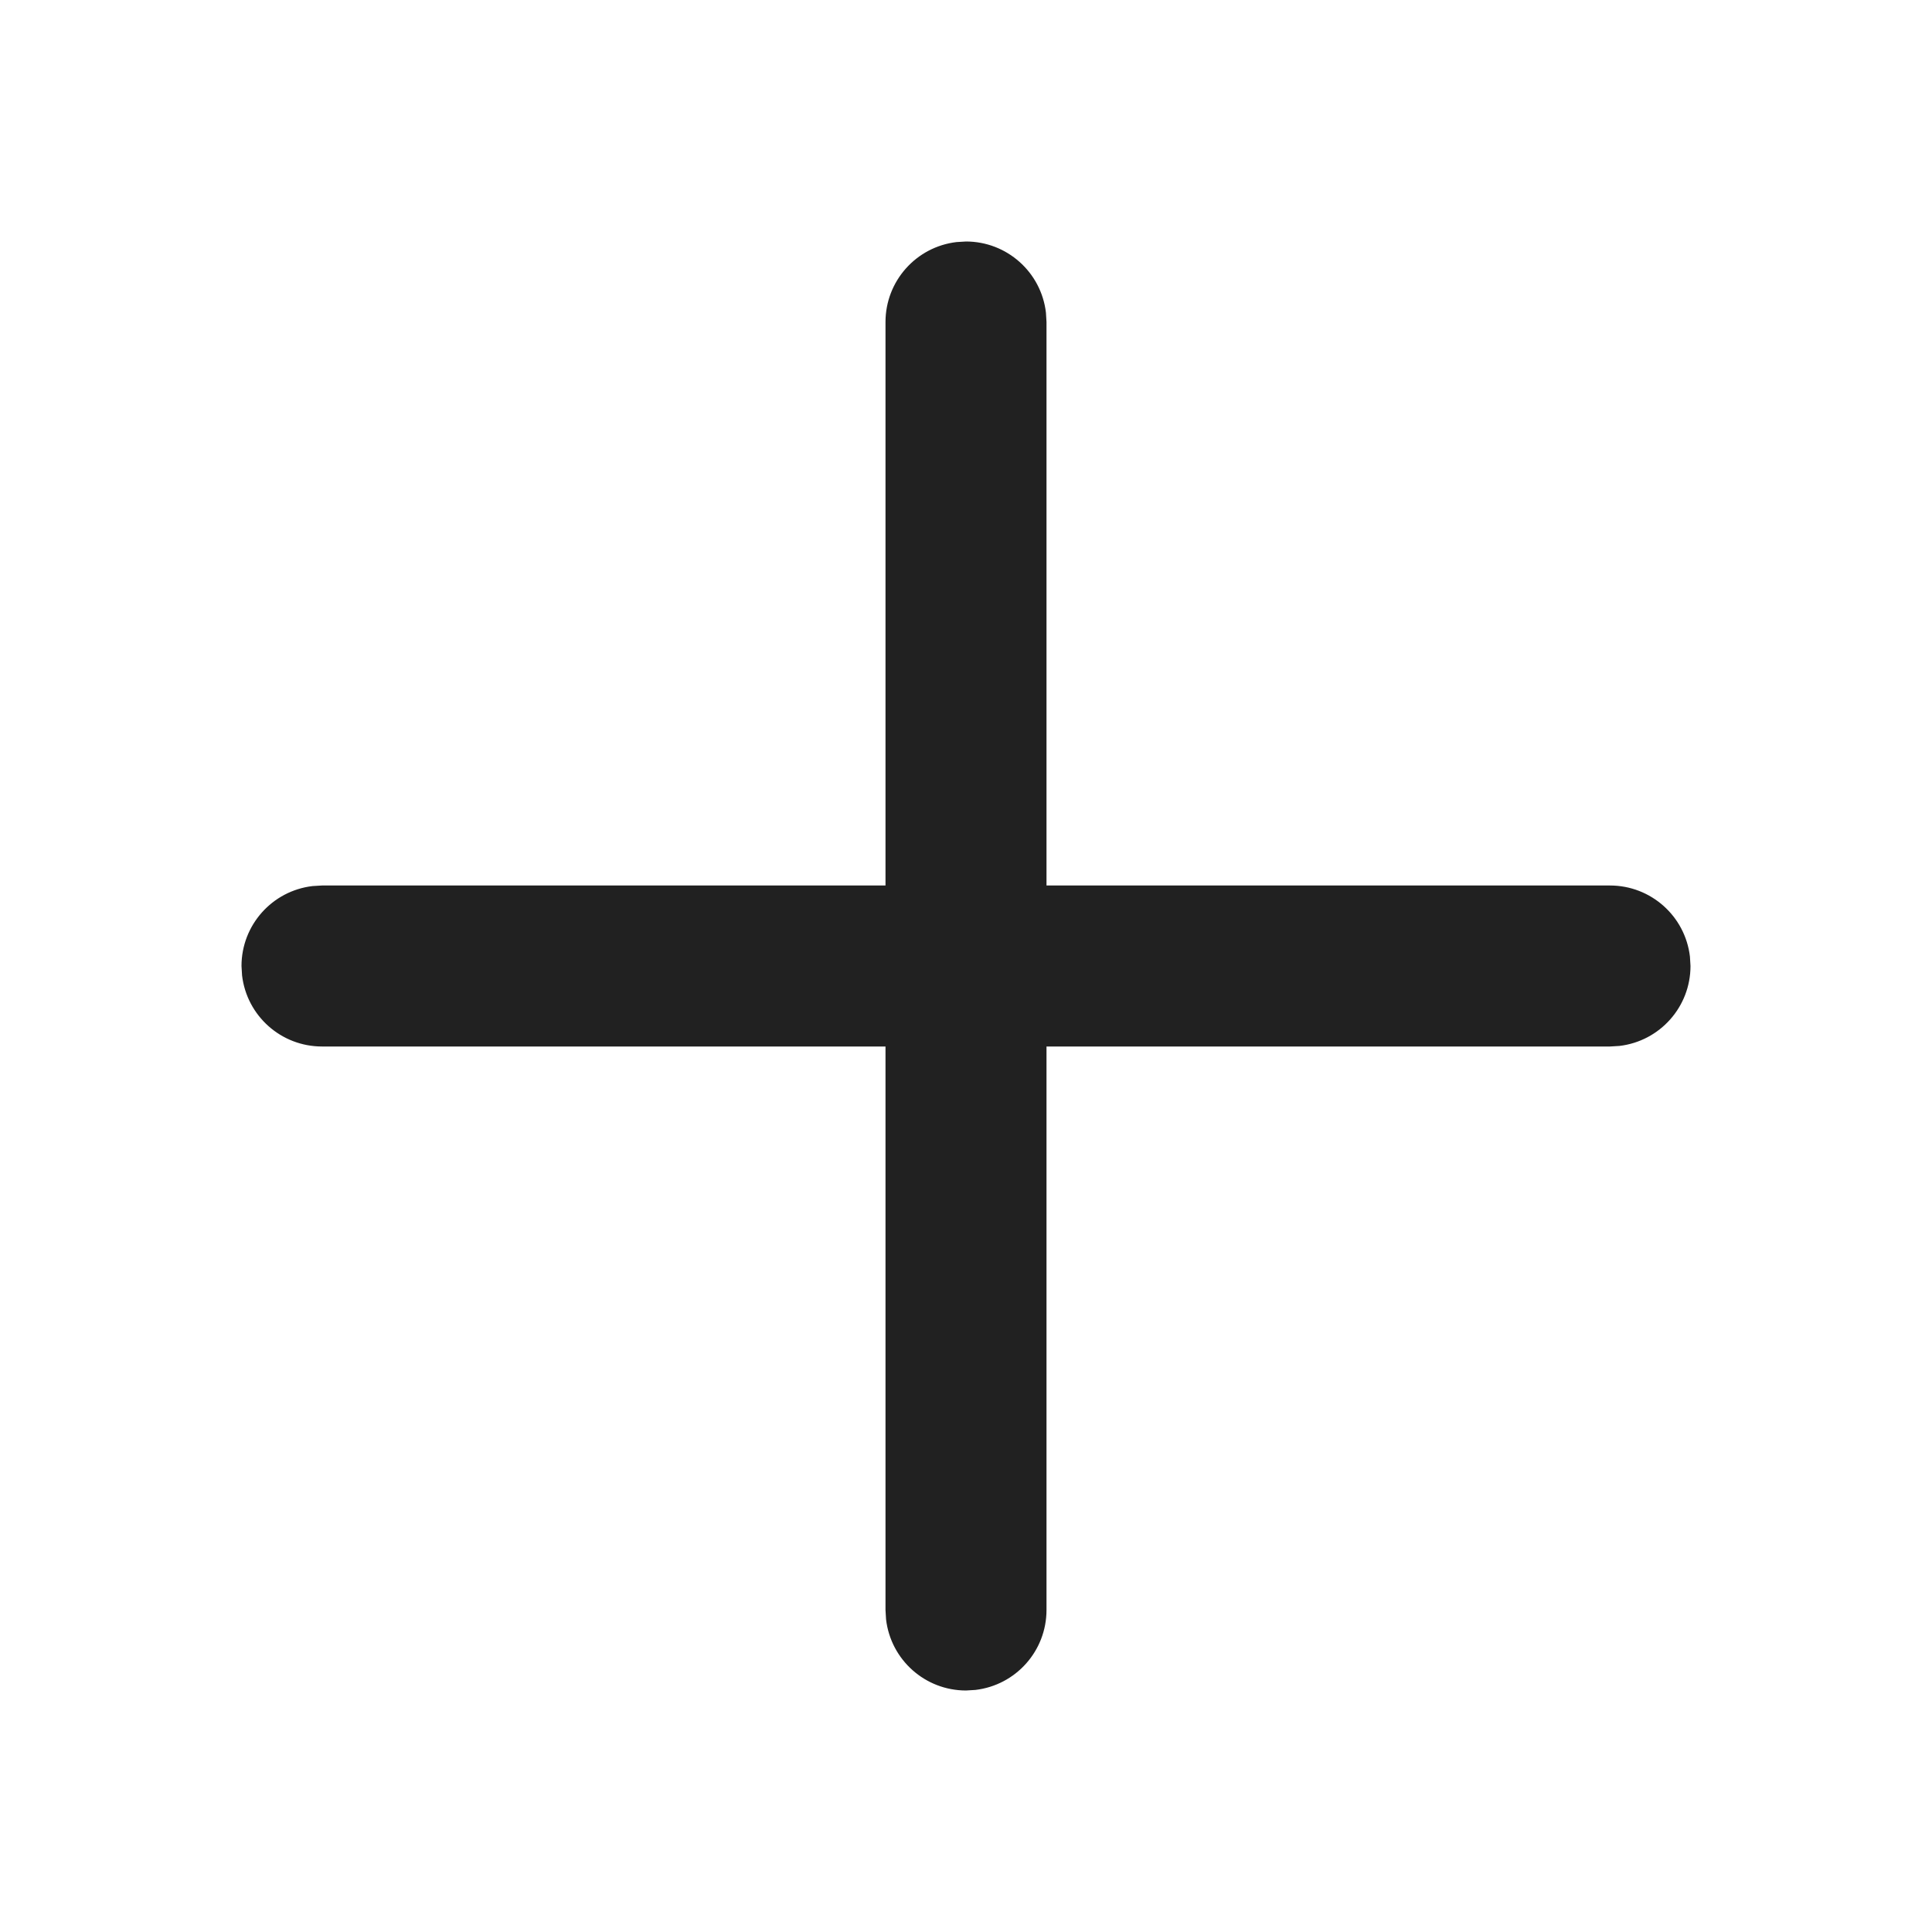
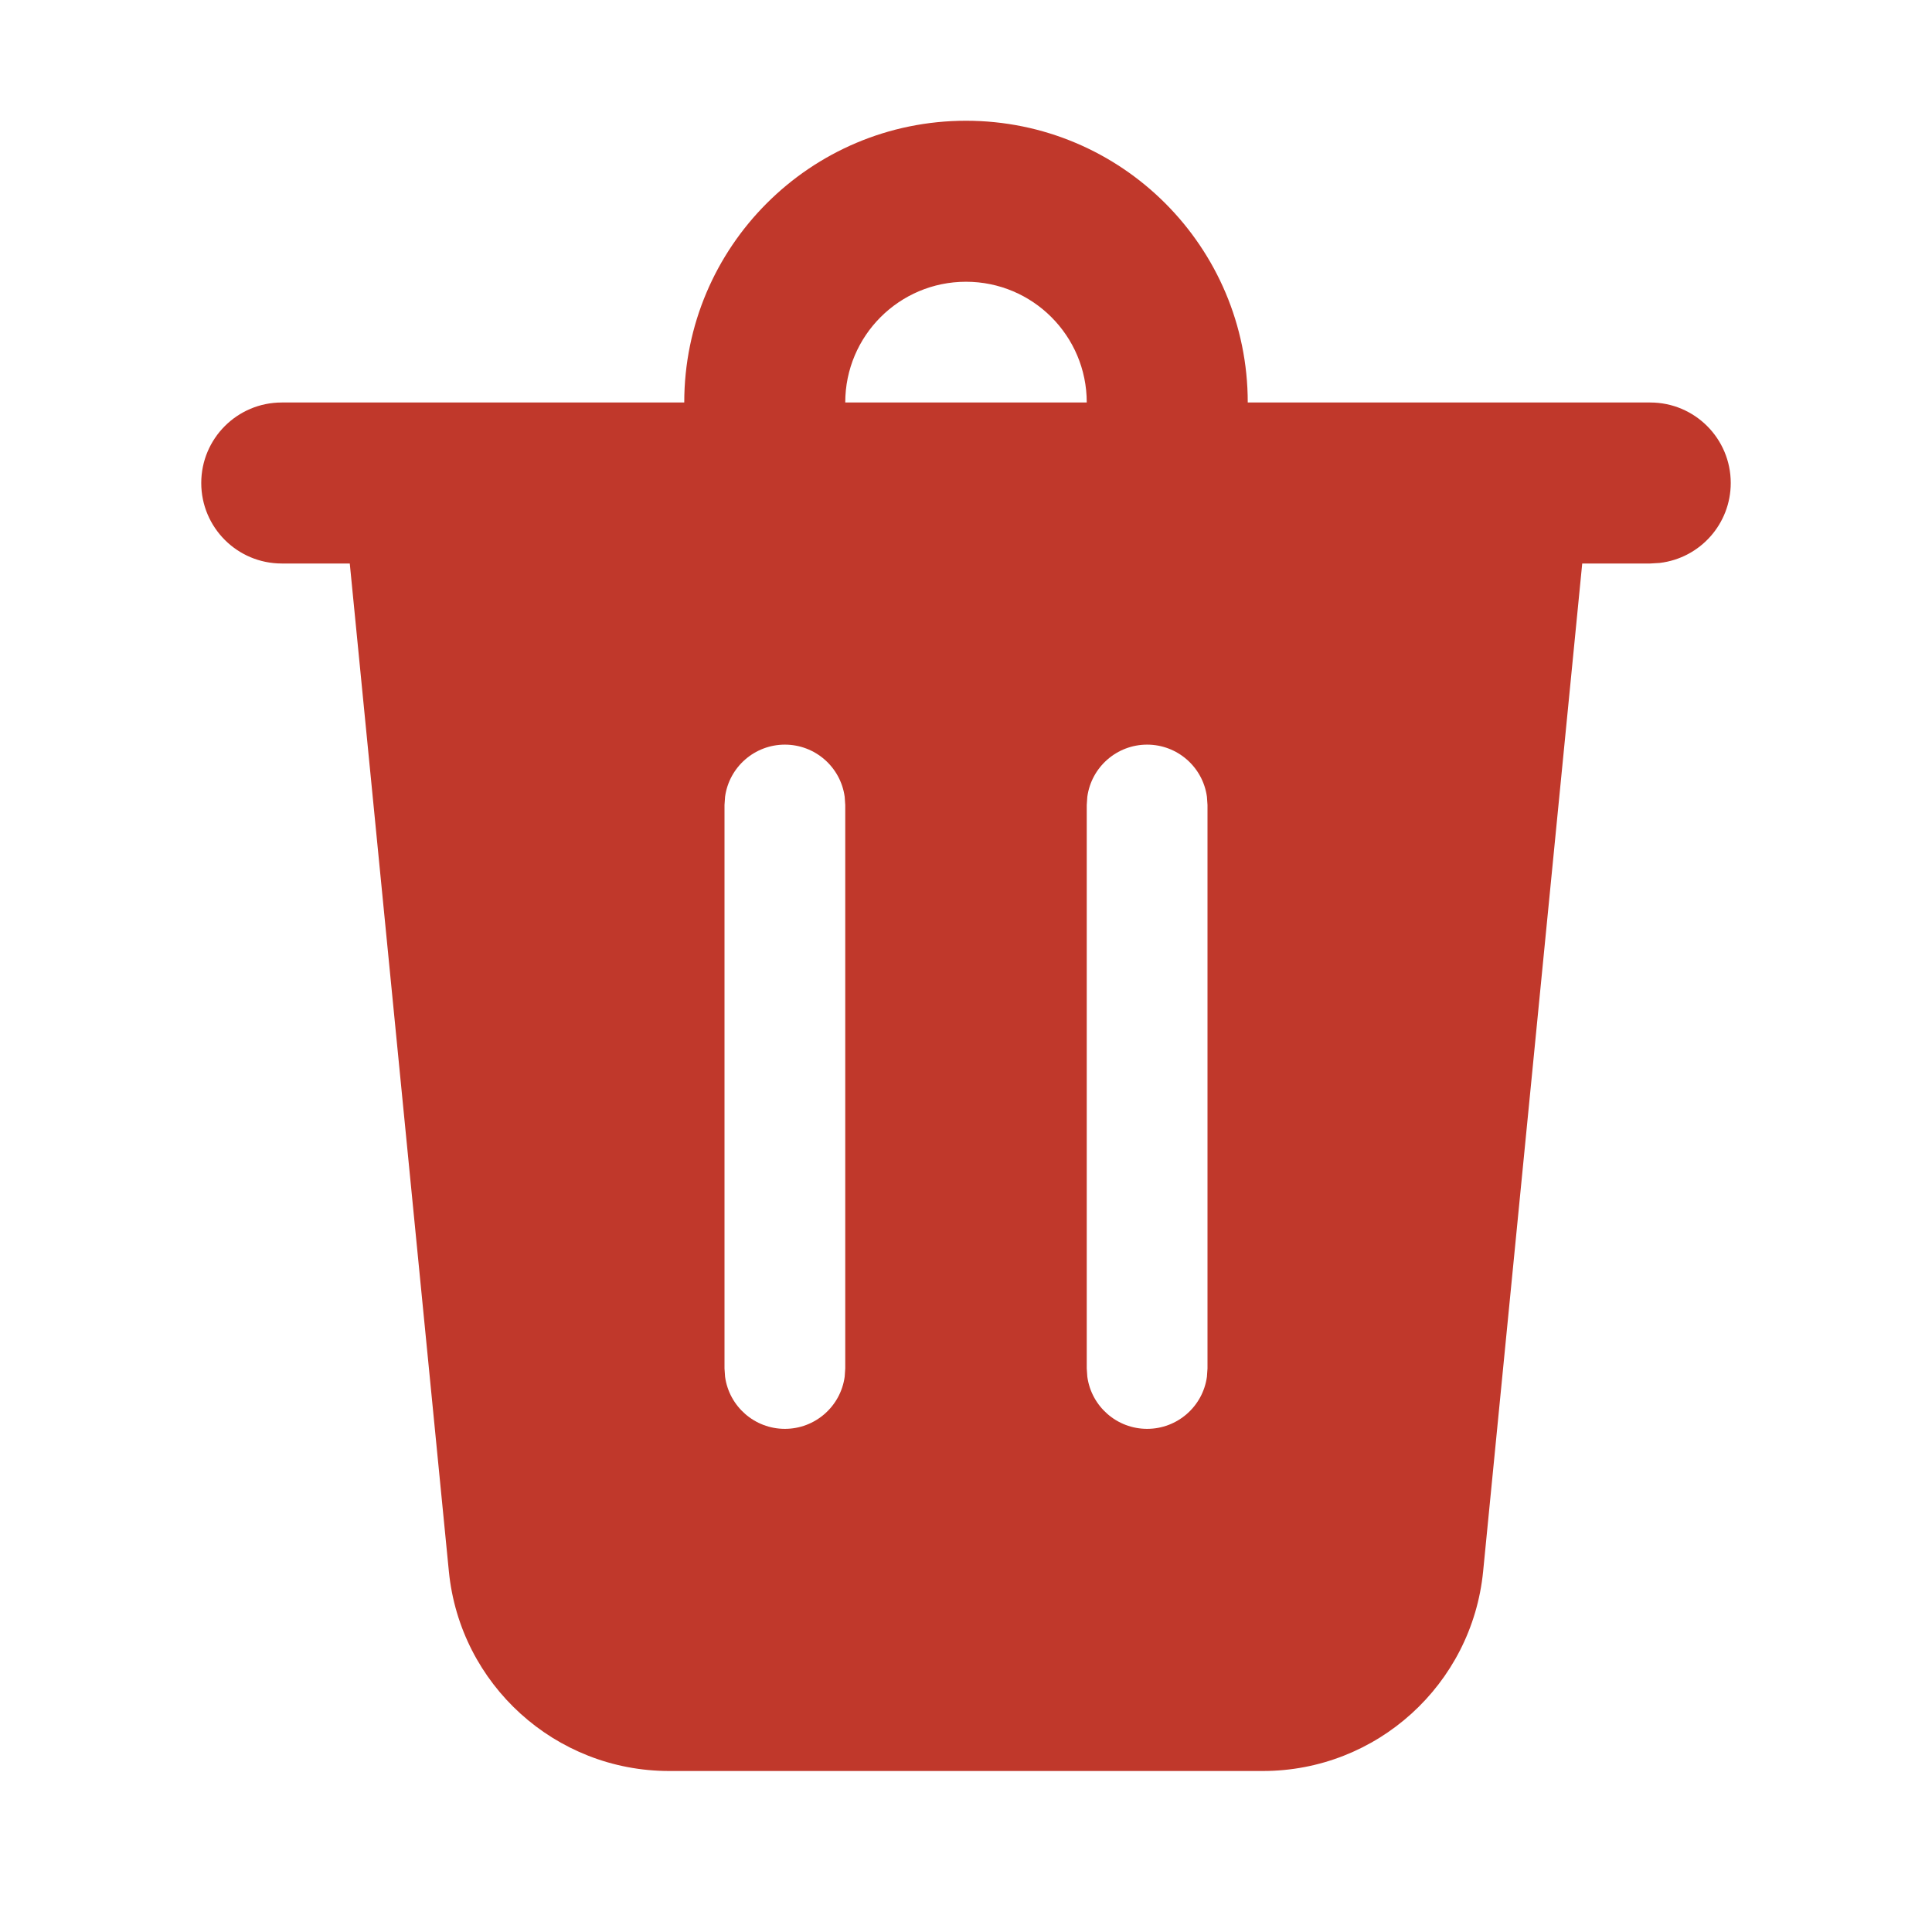
<svg xmlns="http://www.w3.org/2000/svg" width="24" height="24" fill="none" viewBox="0 0 24 24">
-   <path d="M11.883 3.007 12 3a1 1 0 0 1 .993.883L13 4v7h7a1 1 0 0 1 .993.883L21 12a1 1 0 0 1-.883.993L20 13h-7v7a1 1 0 0 1-.883.993L12 21a1 1 0 0 1-.993-.883L11 20v-7H4a1 1 0 0 1-.993-.883L3 12a1 1 0 0 1 .883-.993L4 11h7V4a1 1 0 0 1 .883-.993L12 3l-.117.007Z" fill="#212121" />
+   <path d="M21.5 6a1 1 0 0 1-.883.993L20.5 7h-.845l-1.231 12.52A2.75 2.75 0 0 1 15.687 22H8.313a2.75 2.75 0 0 1-2.737-2.48L4.345 7H3.5a1 1 0 0 1 0-2h5a3.5 3.5 0 1 1 7 0h5a1 1 0 0 1 1 1Zm-7.25 3.25a.75.75 0 0 0-.743.648L13.5 10v7l.007.102a.75.75 0 0 0 1.486 0L15 17v-7l-.007-.102a.75.75 0 0 0-.743-.648Zm-4.5 0a.75.75 0 0 0-.743.648L9 10v7l.007.102a.75.75 0 0 0 1.486 0L10.5 17v-7l-.007-.102a.75.75 0 0 0-.743-.648ZM12 3.5A1.5 1.5 0 0 0 10.5 5h3A1.5 1.5 0 0 0 12 3.5Z" fill="#C0382B" />
</svg>
